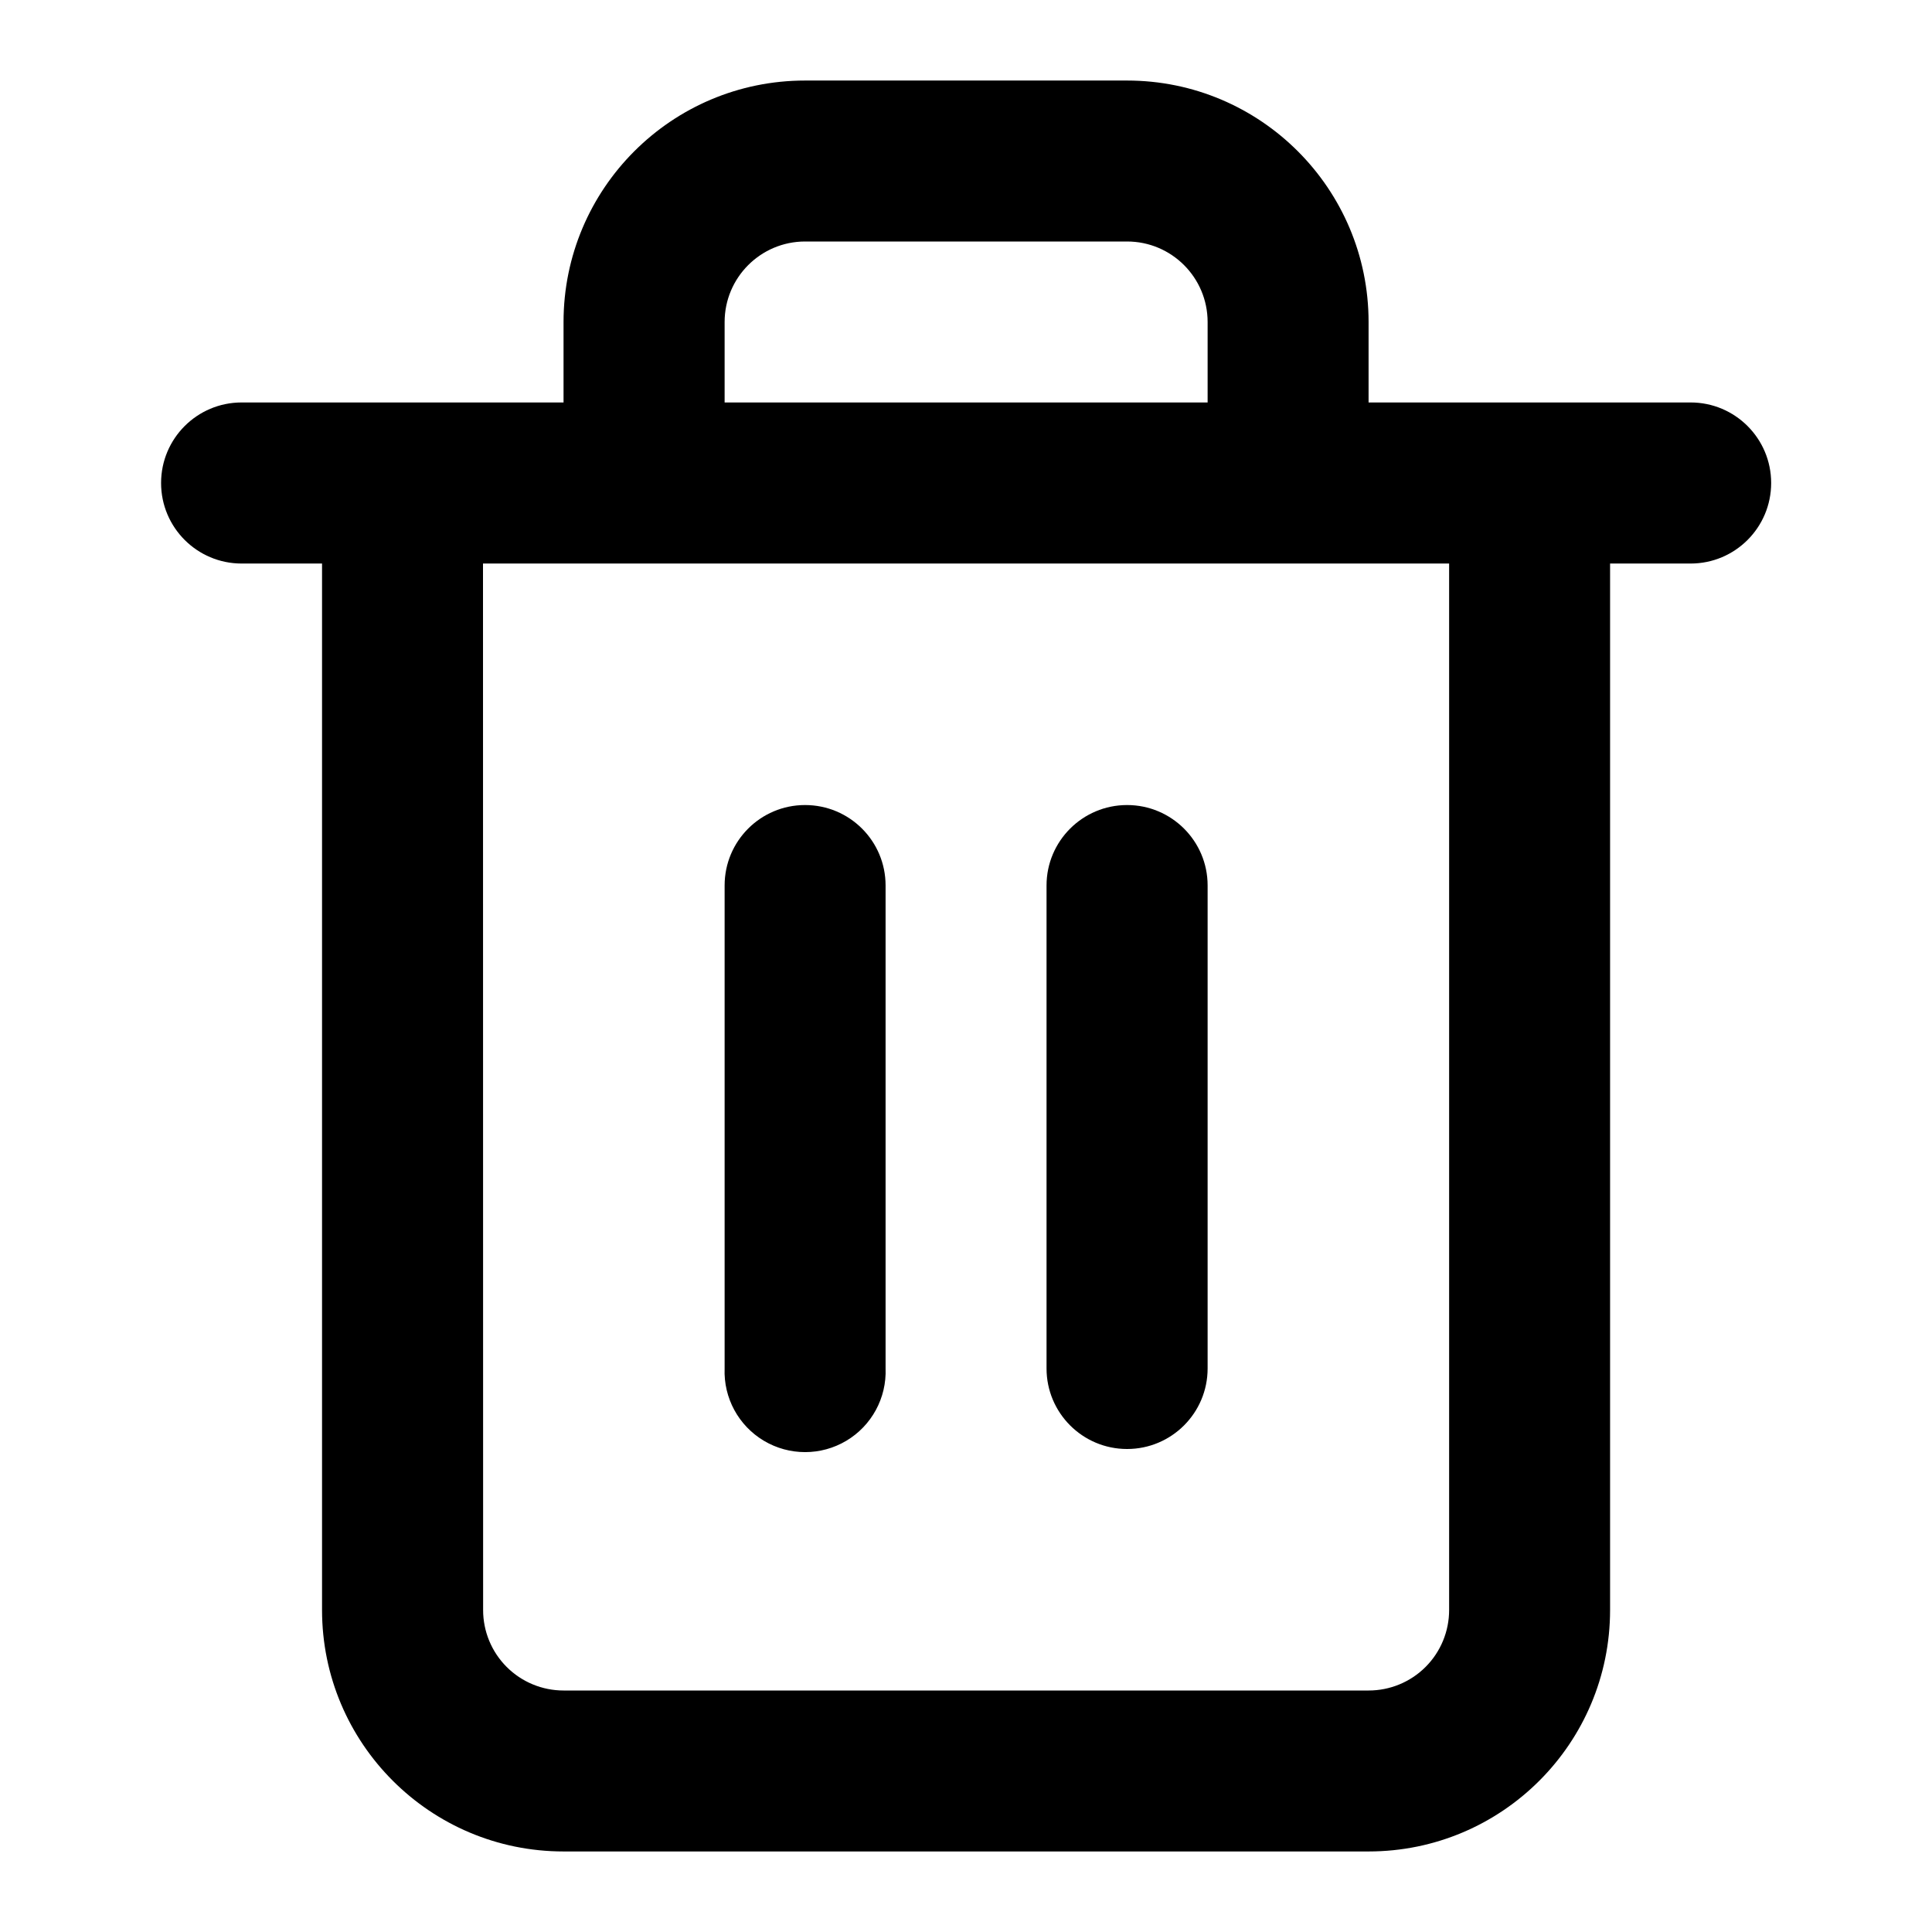
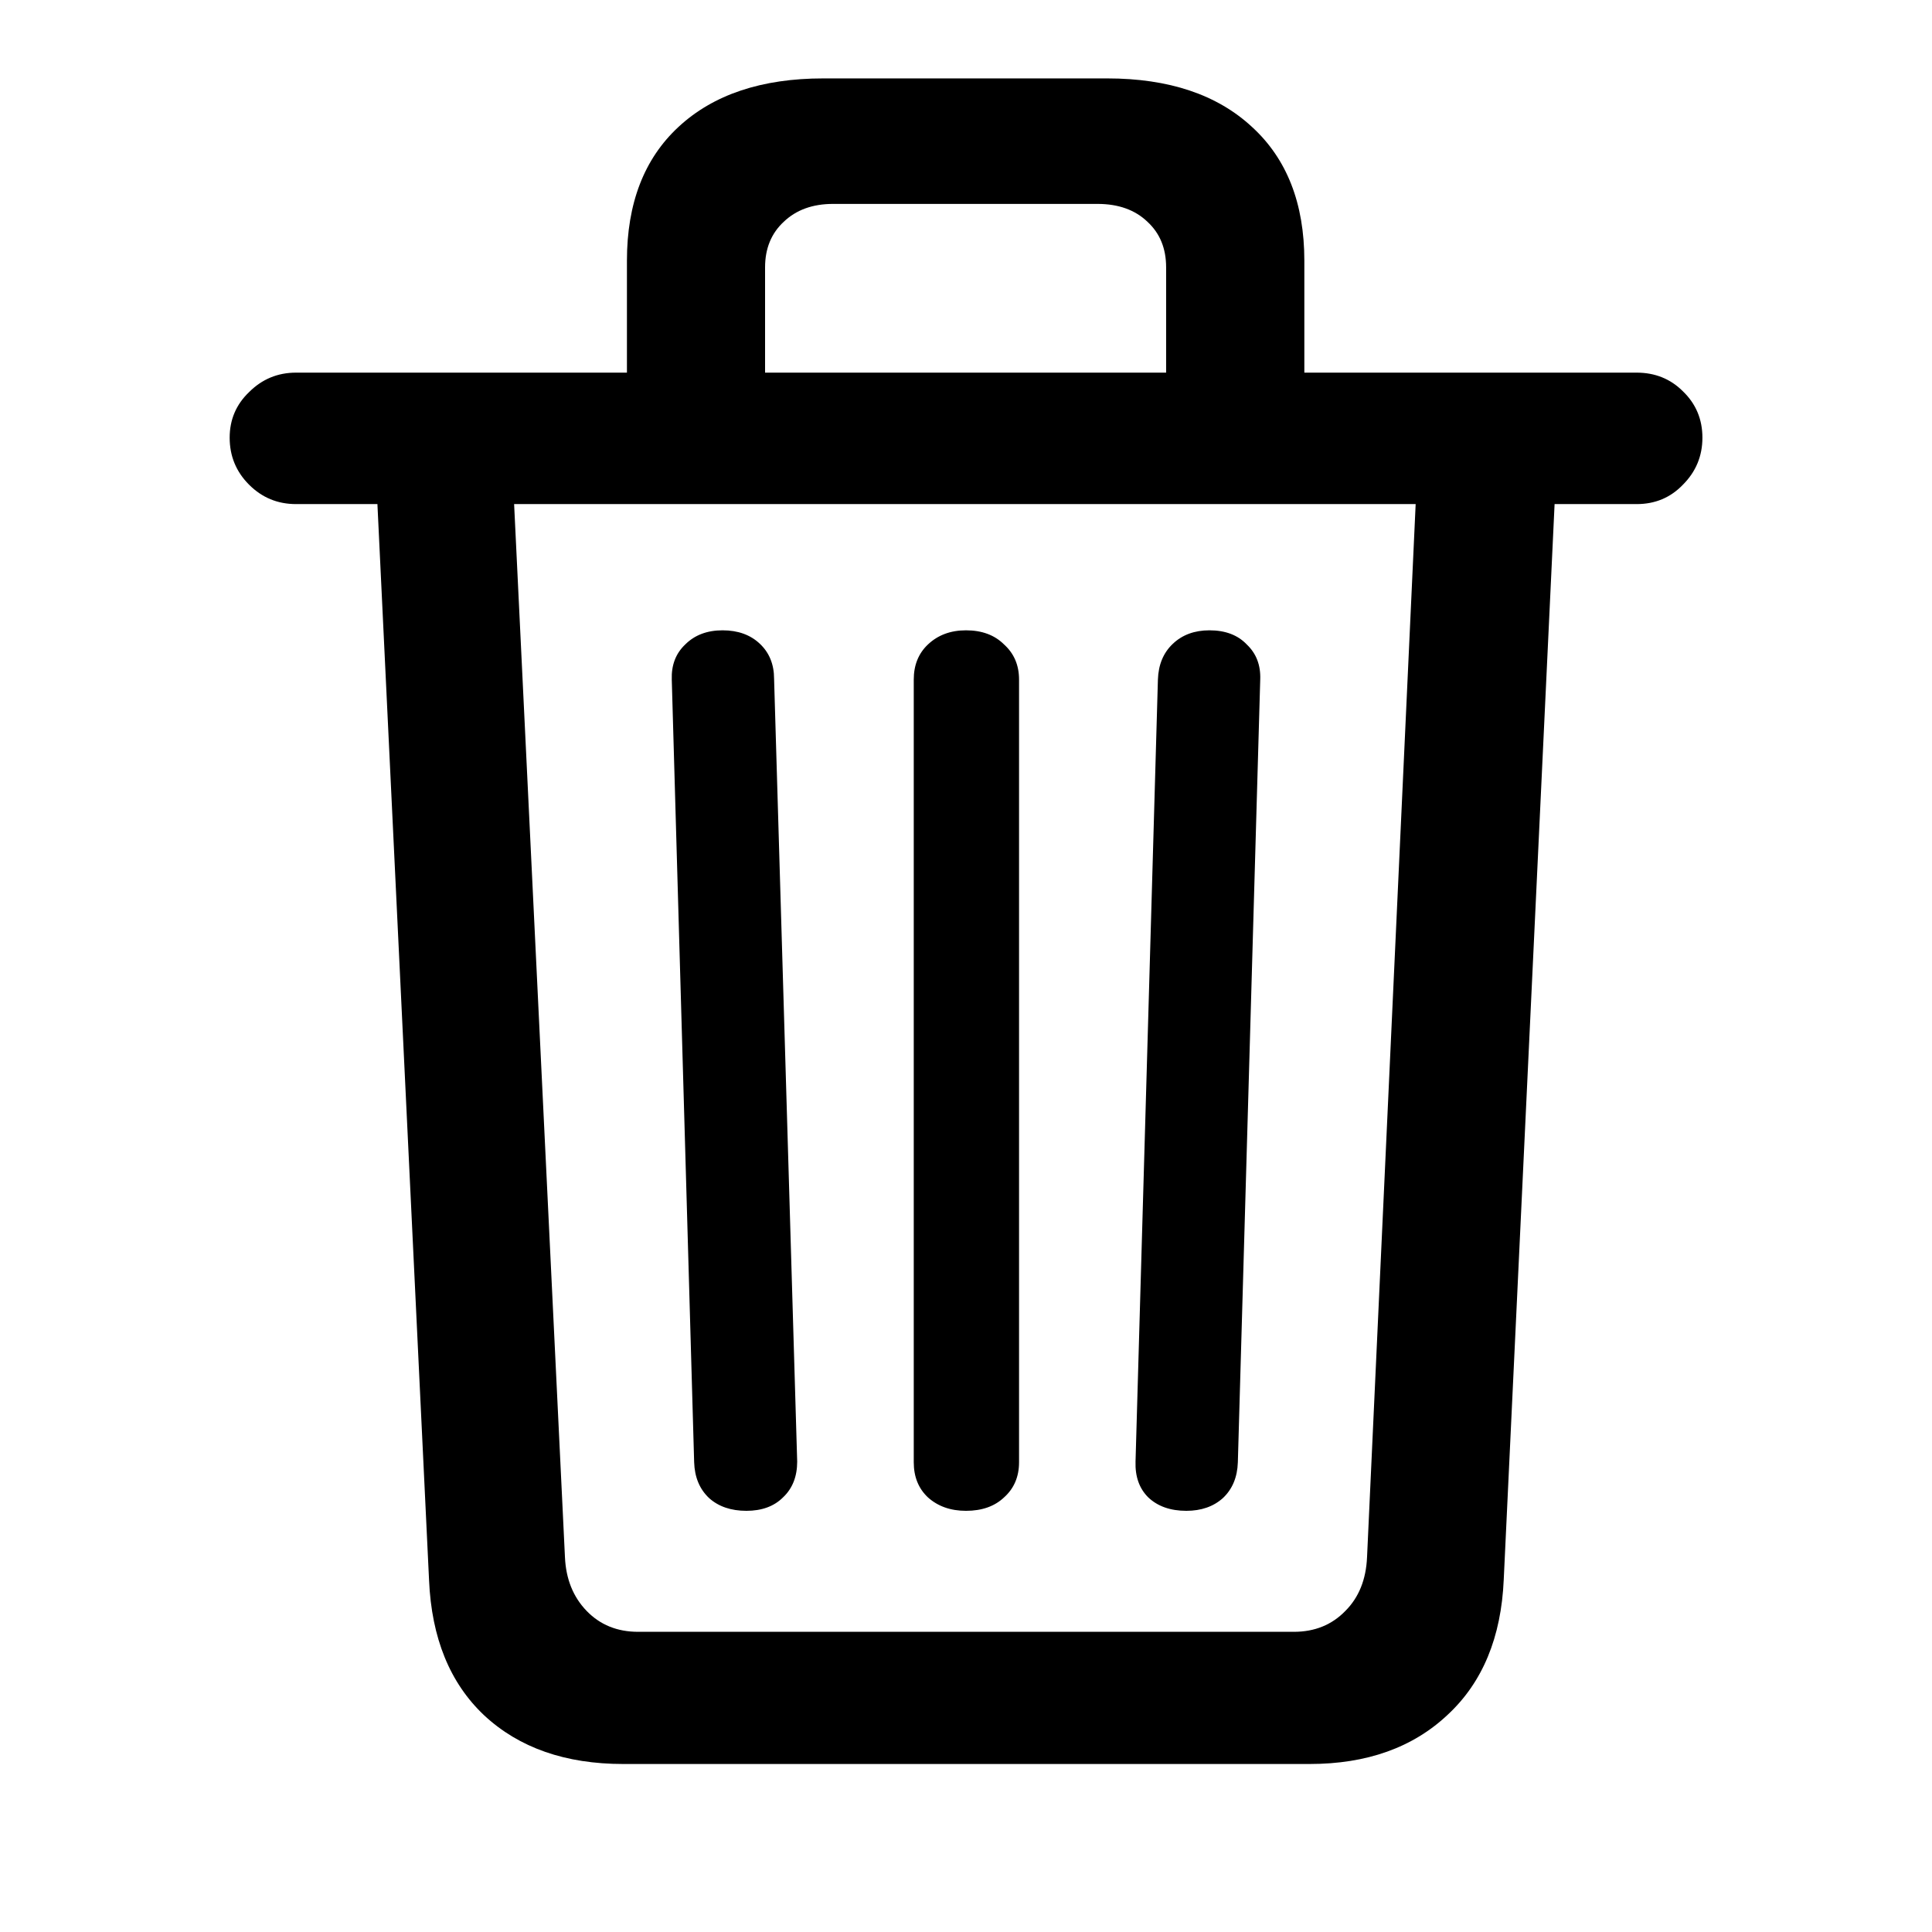
- <svg xmlns="http://www.w3.org/2000/svg" fill="none" viewBox="0 0 16 16">
-   <path fill="currentColor" d="M6.667 6.667c.369 0 .667.298.667.666v4a.667.667 0 1 1-1.333 0v-4c0-.368.298-.666.666-.666m2.667 0c.368 0 .667.298.667.666v4a.667.667 0 0 1-1.334 0v-4c0-.368.299-.666.667-.666" />
-   <path fill="currentColor" fill-rule="evenodd" d="M9.334.667a2 2 0 0 1 2 2v.666h2.667a.667.667 0 0 1 0 1.334h-.667v8.666a2 2 0 0 1-2 2H4.667a2 2 0 0 1-2-2V4.667h-.666a.667.667 0 0 1 0-1.334h2.666v-.666a2 2 0 0 1 2-2zM4.001 13.333a.666.666 0 0 0 .666.667h6.667a.666.666 0 0 0 .667-.667V4.667H4zM6.667 2a.667.667 0 0 0-.666.667v.666h4v-.666A.667.667 0 0 0 9.334 2z" clip-rule="evenodd" />
+ <svg xmlns="http://www.w3.org/2000/svg" viewBox="0 0 24 24" fill="none">
+   <path d="M9.272 18.768C9.081 18.768 8.926 18.715 8.809 18.61C8.691 18.499 8.629 18.351 8.623 18.165L8.345 8.442C8.339 8.263 8.394 8.118 8.512 8.006C8.629 7.889 8.784 7.83 8.976 7.83C9.167 7.83 9.322 7.886 9.439 7.997C9.557 8.108 9.616 8.254 9.616 8.433L9.903 18.156C9.903 18.341 9.845 18.49 9.727 18.601C9.616 18.712 9.464 18.768 9.272 18.768ZM12 18.768C11.808 18.768 11.651 18.712 11.527 18.601C11.409 18.49 11.351 18.344 11.351 18.165V8.442C11.351 8.263 11.409 8.118 11.527 8.006C11.651 7.889 11.808 7.83 12 7.83C12.198 7.83 12.356 7.889 12.473 8.006C12.597 8.118 12.659 8.263 12.659 8.442V18.165C12.659 18.344 12.597 18.49 12.473 18.601C12.356 18.712 12.198 18.768 12 18.768ZM14.737 18.768C14.539 18.768 14.381 18.712 14.264 18.601C14.152 18.49 14.1 18.341 14.106 18.156L14.384 8.442C14.39 8.257 14.452 8.108 14.57 7.997C14.687 7.886 14.839 7.83 15.024 7.83C15.222 7.83 15.377 7.889 15.488 8.006C15.606 8.118 15.662 8.263 15.655 8.442L15.377 18.165C15.371 18.351 15.309 18.499 15.191 18.61C15.074 18.715 14.922 18.768 14.737 18.768ZM7.788 5.242V3.238C7.788 2.527 8.001 1.973 8.428 1.577C8.861 1.175 9.461 0.974 10.228 0.974H13.753C14.52 0.974 15.12 1.175 15.553 1.577C15.986 1.973 16.203 2.527 16.203 3.238V5.242H14.486V3.321C14.486 3.086 14.409 2.898 14.254 2.755C14.1 2.607 13.893 2.533 13.633 2.533H10.349C10.095 2.533 9.891 2.607 9.736 2.755C9.582 2.898 9.504 3.086 9.504 3.321V5.242H7.788ZM3.678 6.262C3.449 6.262 3.255 6.182 3.094 6.021C2.933 5.86 2.853 5.665 2.853 5.437C2.853 5.214 2.933 5.025 3.094 4.871C3.255 4.71 3.449 4.629 3.678 4.629H20.331C20.56 4.629 20.752 4.707 20.906 4.861C21.067 5.016 21.148 5.208 21.148 5.437C21.148 5.665 21.067 5.86 20.906 6.021C20.752 6.182 20.56 6.262 20.331 6.262H3.678ZM7.742 21.913C7.024 21.913 6.449 21.712 6.016 21.31C5.589 20.908 5.361 20.348 5.33 19.631L4.68 6.086H6.378L7.018 19.343C7.03 19.615 7.12 19.838 7.287 20.011C7.454 20.184 7.667 20.271 7.927 20.271H16.073C16.332 20.271 16.546 20.184 16.713 20.011C16.88 19.844 16.97 19.622 16.982 19.343L17.594 6.086H19.32L18.68 19.622C18.649 20.339 18.417 20.899 17.984 21.301C17.551 21.709 16.979 21.913 16.268 21.913H7.742Z" fill="currentColor" />
</svg>
